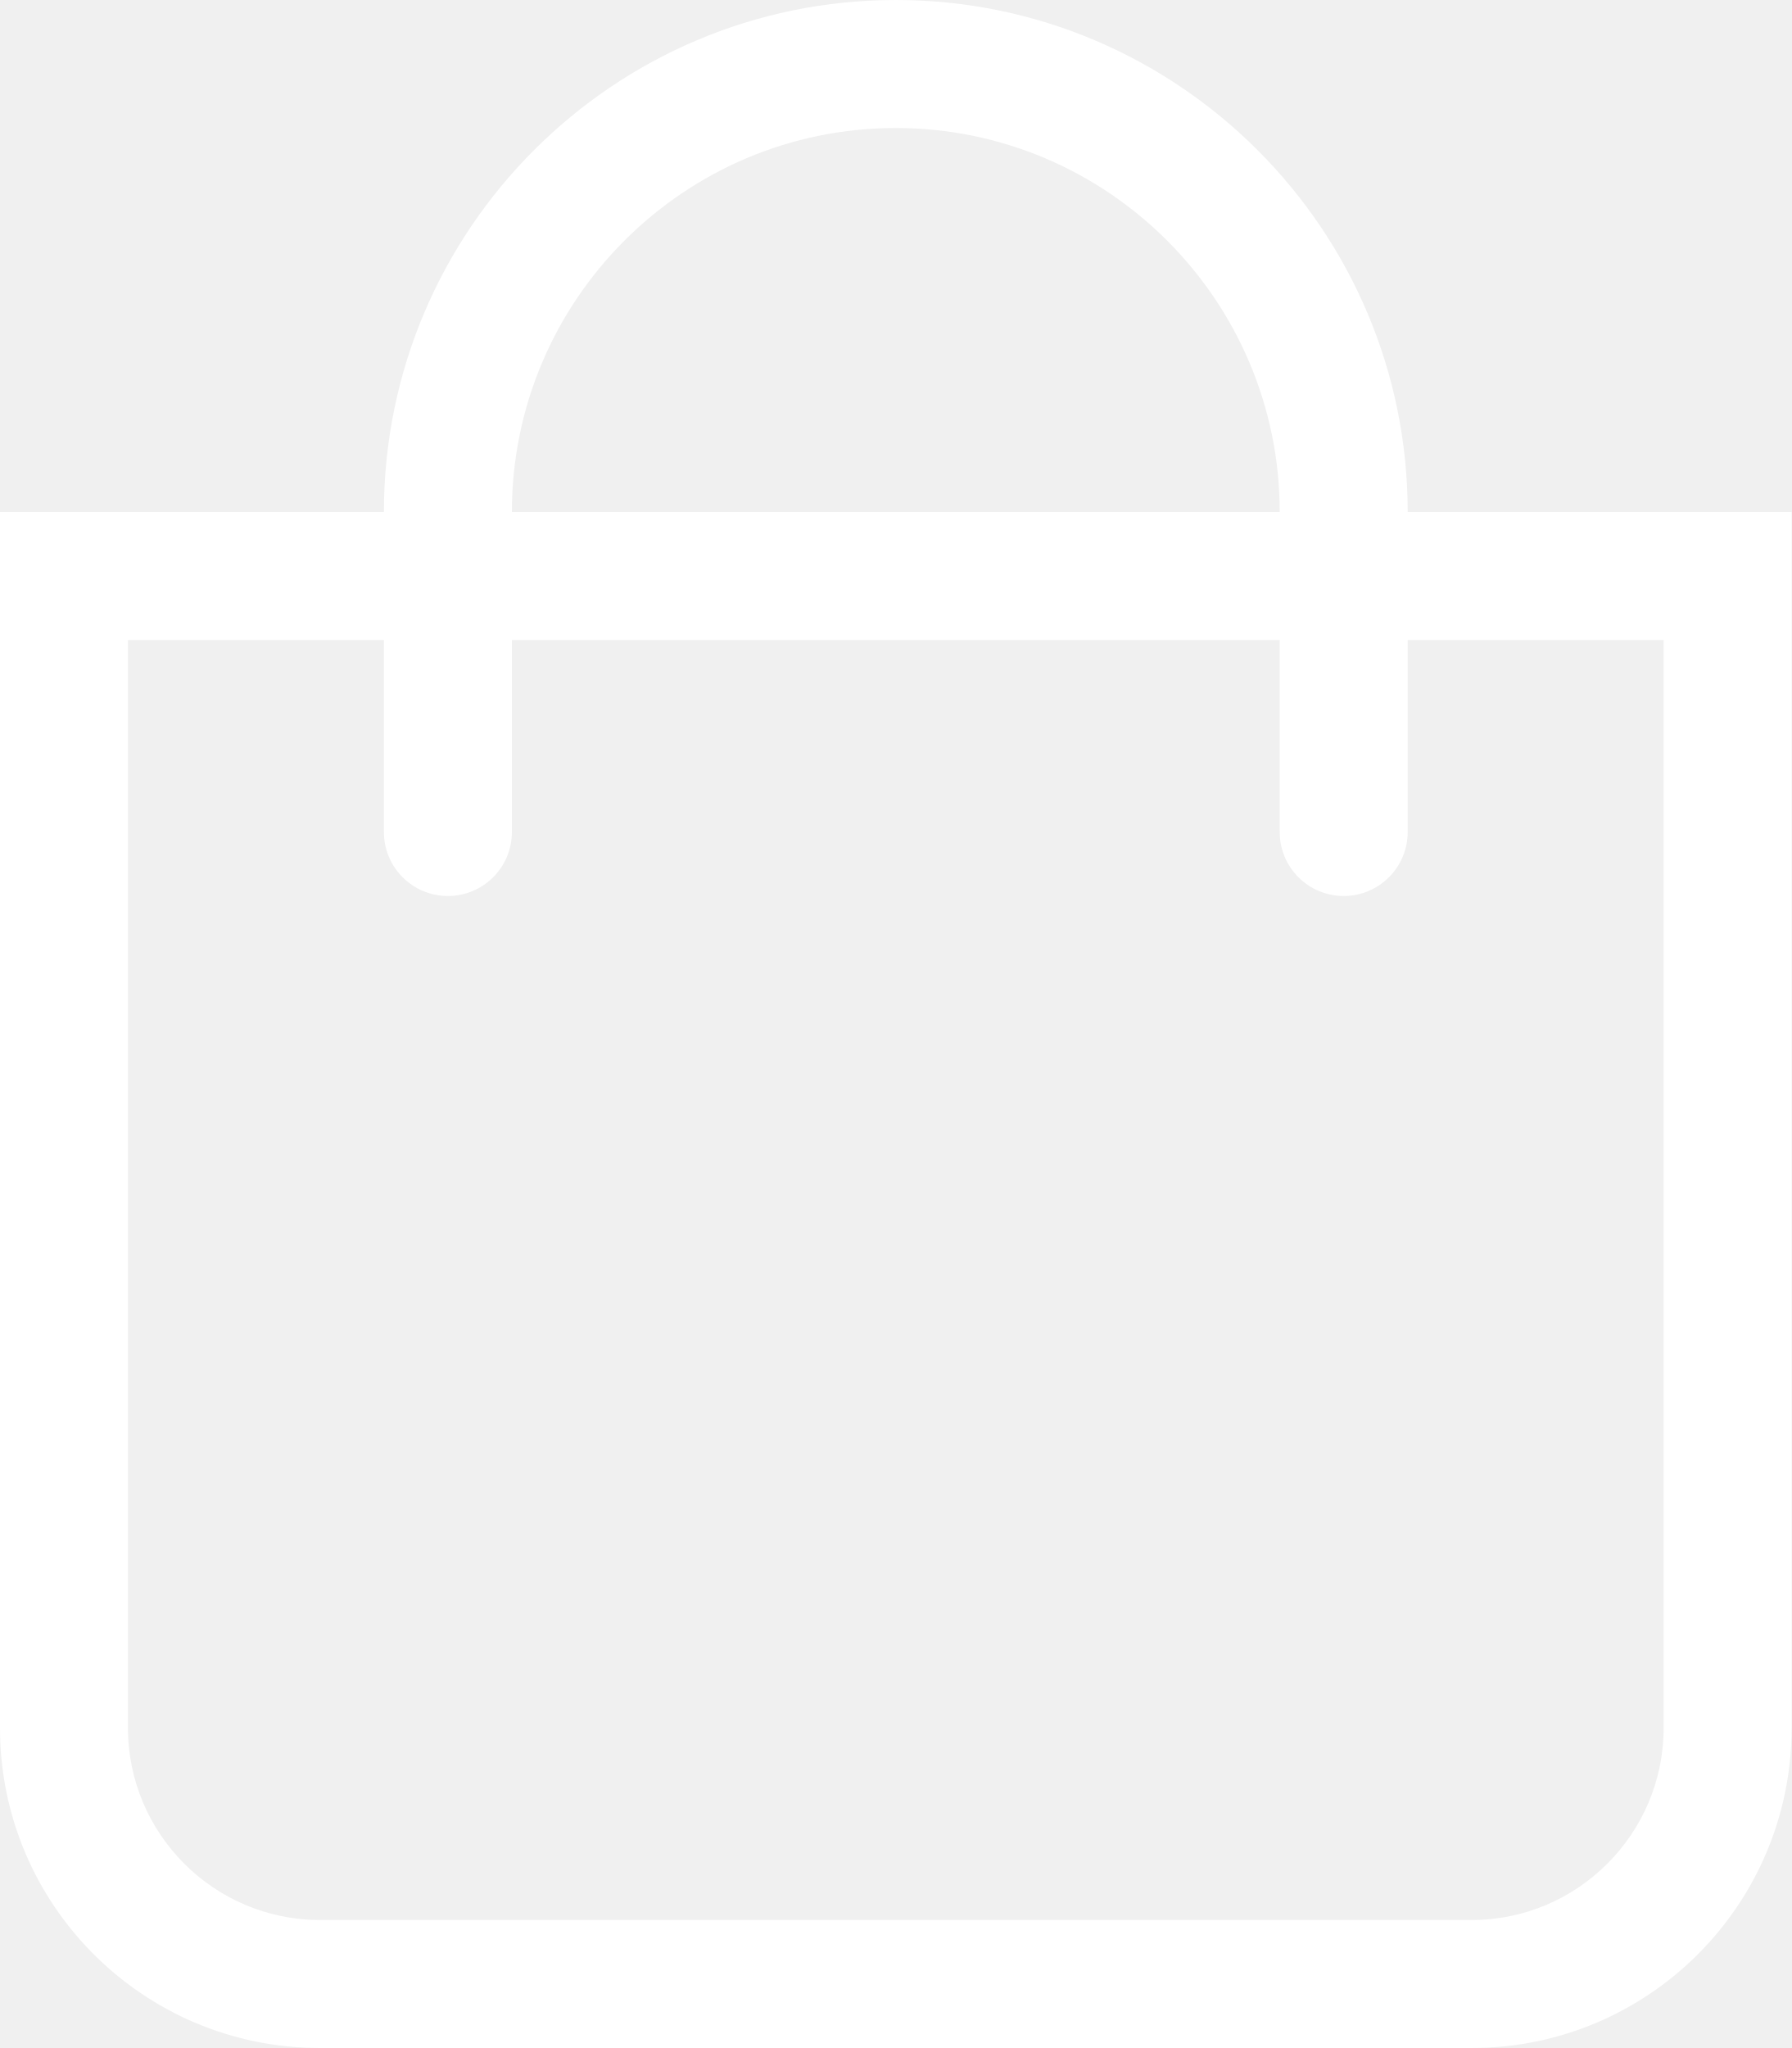
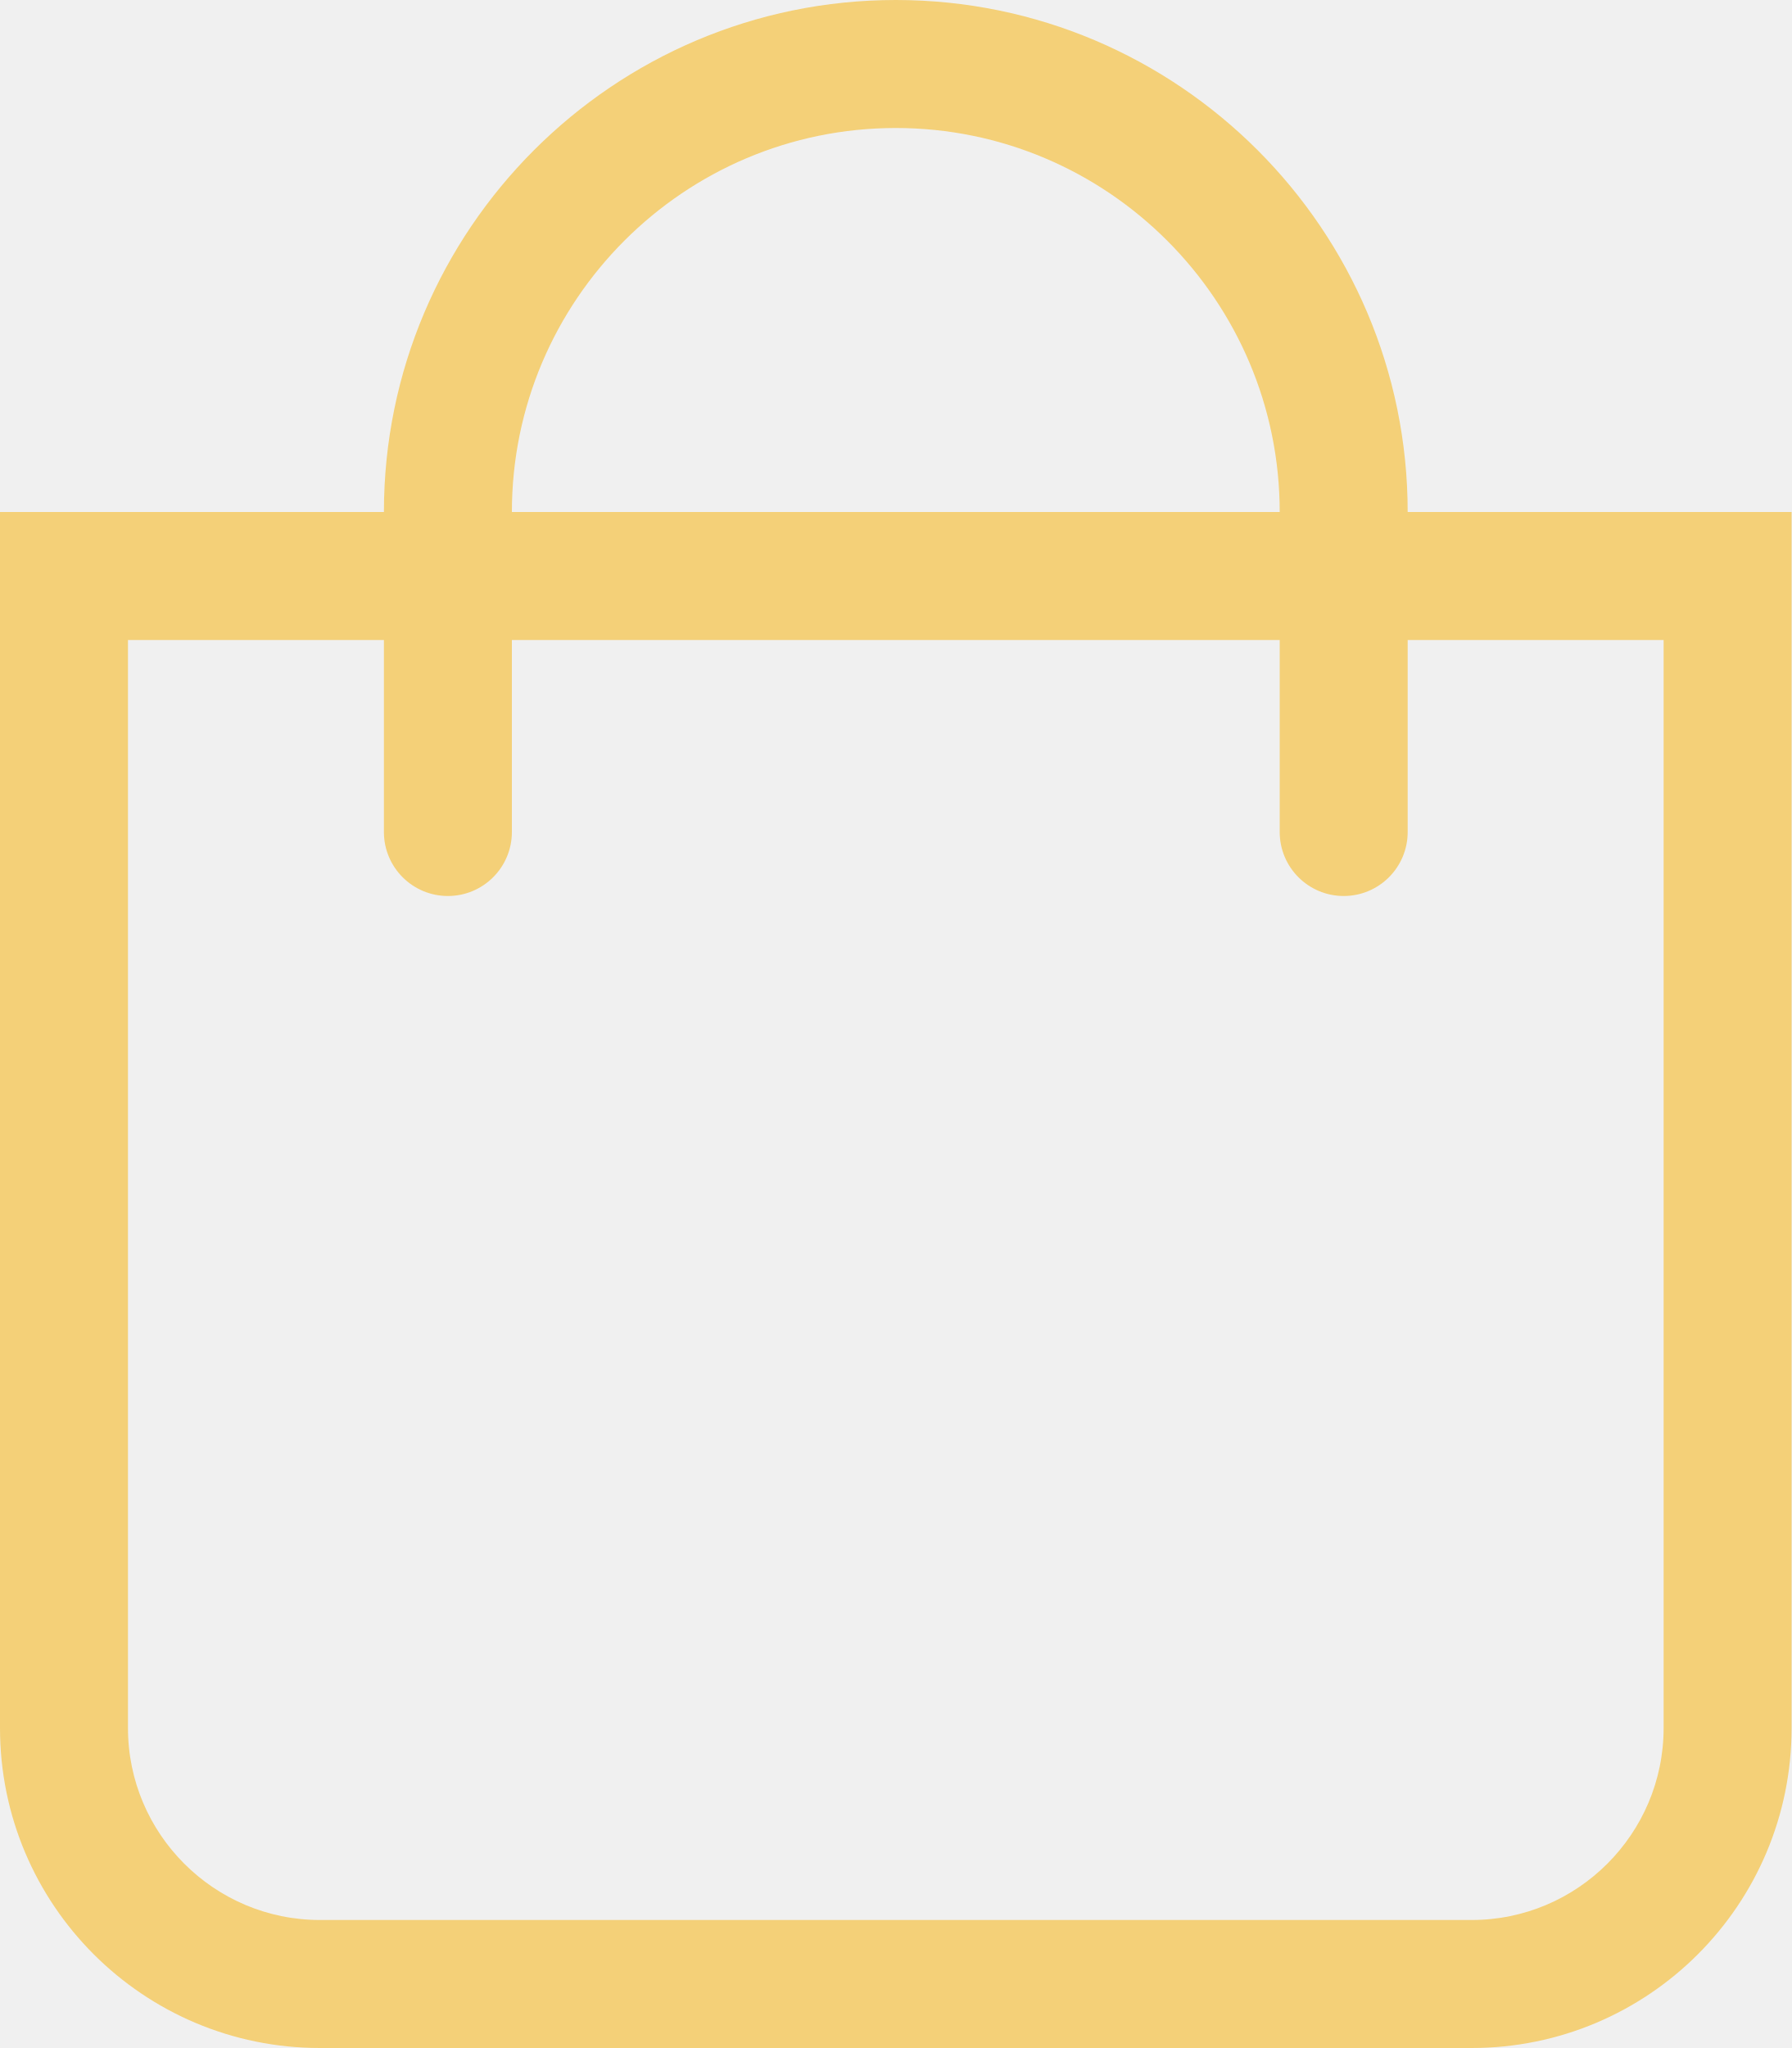
<svg xmlns="http://www.w3.org/2000/svg" aria-hidden="true" focusable="false" data-prefix="fal" data-icon="shopping-bag" role="img" viewBox="0 0 448 512" class="svg-inline--fa fa-shopping-bag fa-w-14 fa-3x">
-   <path fill="#fff" d="M352 128C352 57.421 294.579 0 224 0 153.42 0 96 57.421 96 128H0v304c0 44.183 35.817 80 80 80h288c44.183 0 80-35.817 80-80V128h-96zM224 32c52.935 0 96 43.065 96 96H128c0-52.935 43.065-96 96-96zm192 400c0 26.467-21.533 48-48 48H80c-26.467 0-48-21.533-48-48V160h64v48c0 8.837 7.164 16 16 16s16-7.163 16-16v-48h192v48c0 8.837 7.163 16 16 16s16-7.163 16-16v-48h64v272z" class="" />
+   <path fill="#f4d078" d="M352 128C352 57.421 294.579 0 224 0 153.42 0 96 57.421 96 128H0v304c0 44.183 35.817 80 80 80h288c44.183 0 80-35.817 80-80V128h-96zM224 32c52.935 0 96 43.065 96 96H128c0-52.935 43.065-96 96-96zm192 400c0 26.467-21.533 48-48 48H80c-26.467 0-48-21.533-48-48V160h64v48c0 8.837 7.164 16 16 16s16-7.163 16-16v-48h192v48c0 8.837 7.163 16 16 16s16-7.163 16-16v-48h64v272z" class="" />
</svg>
